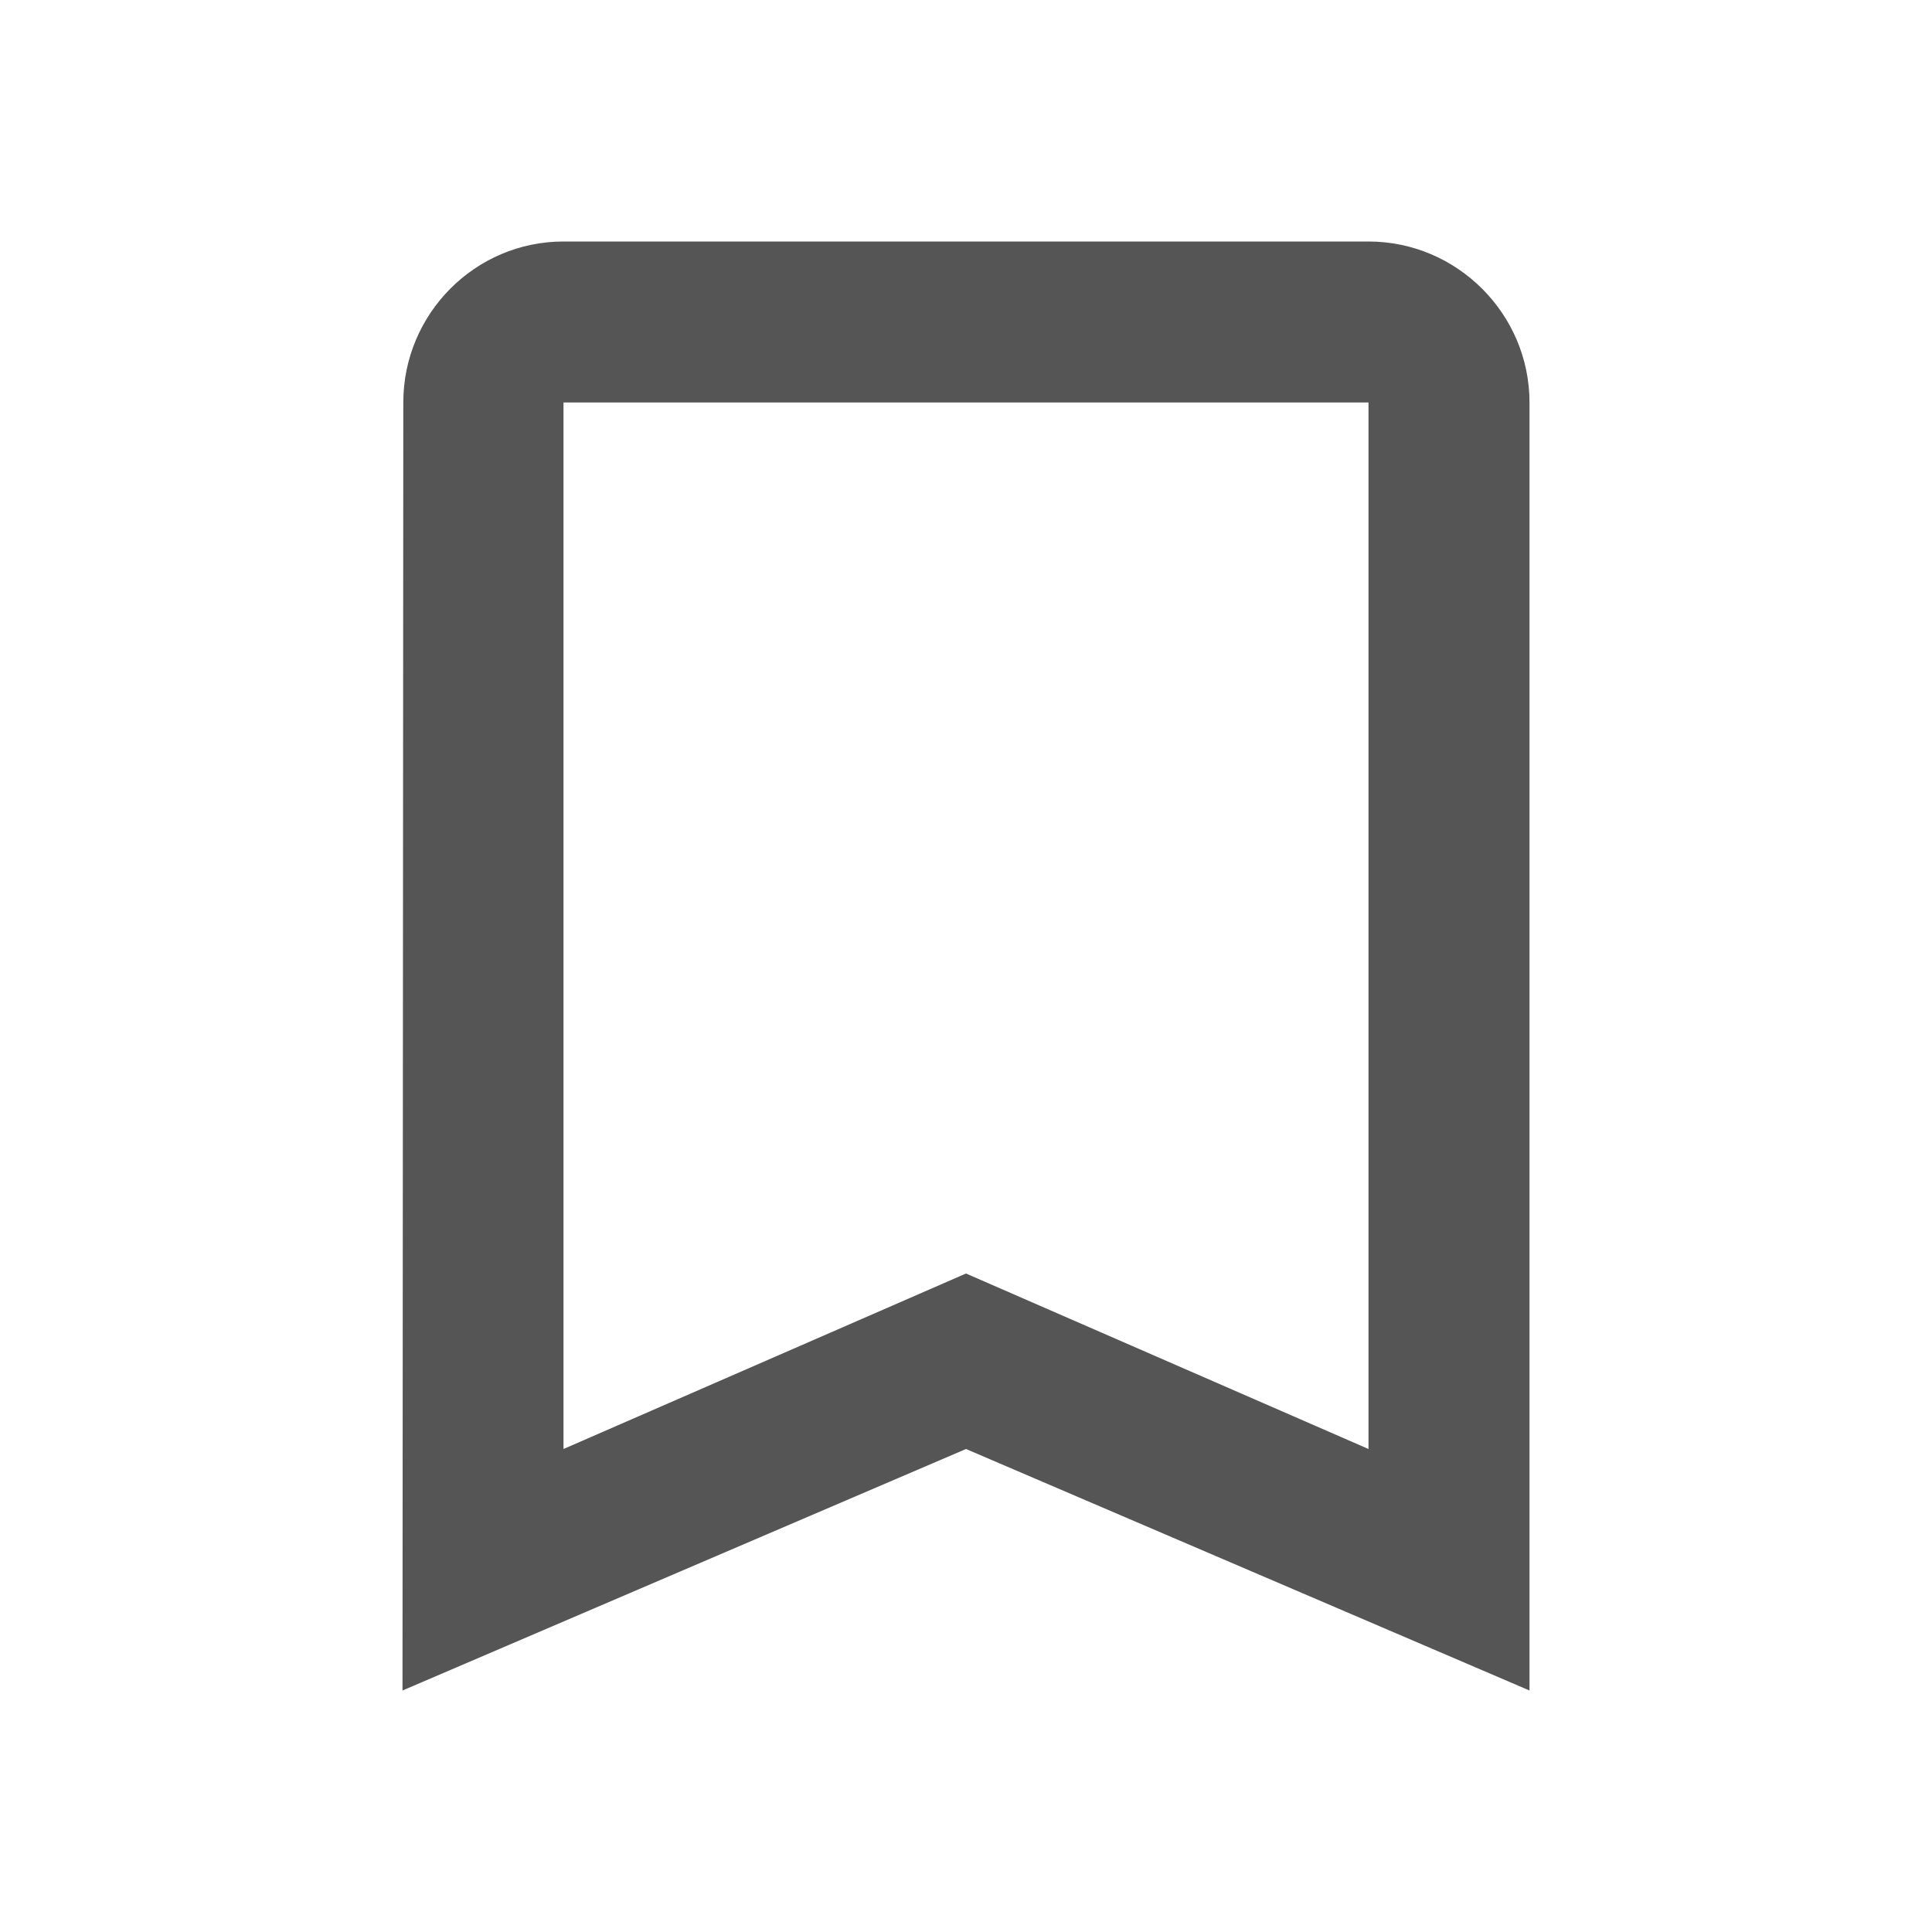
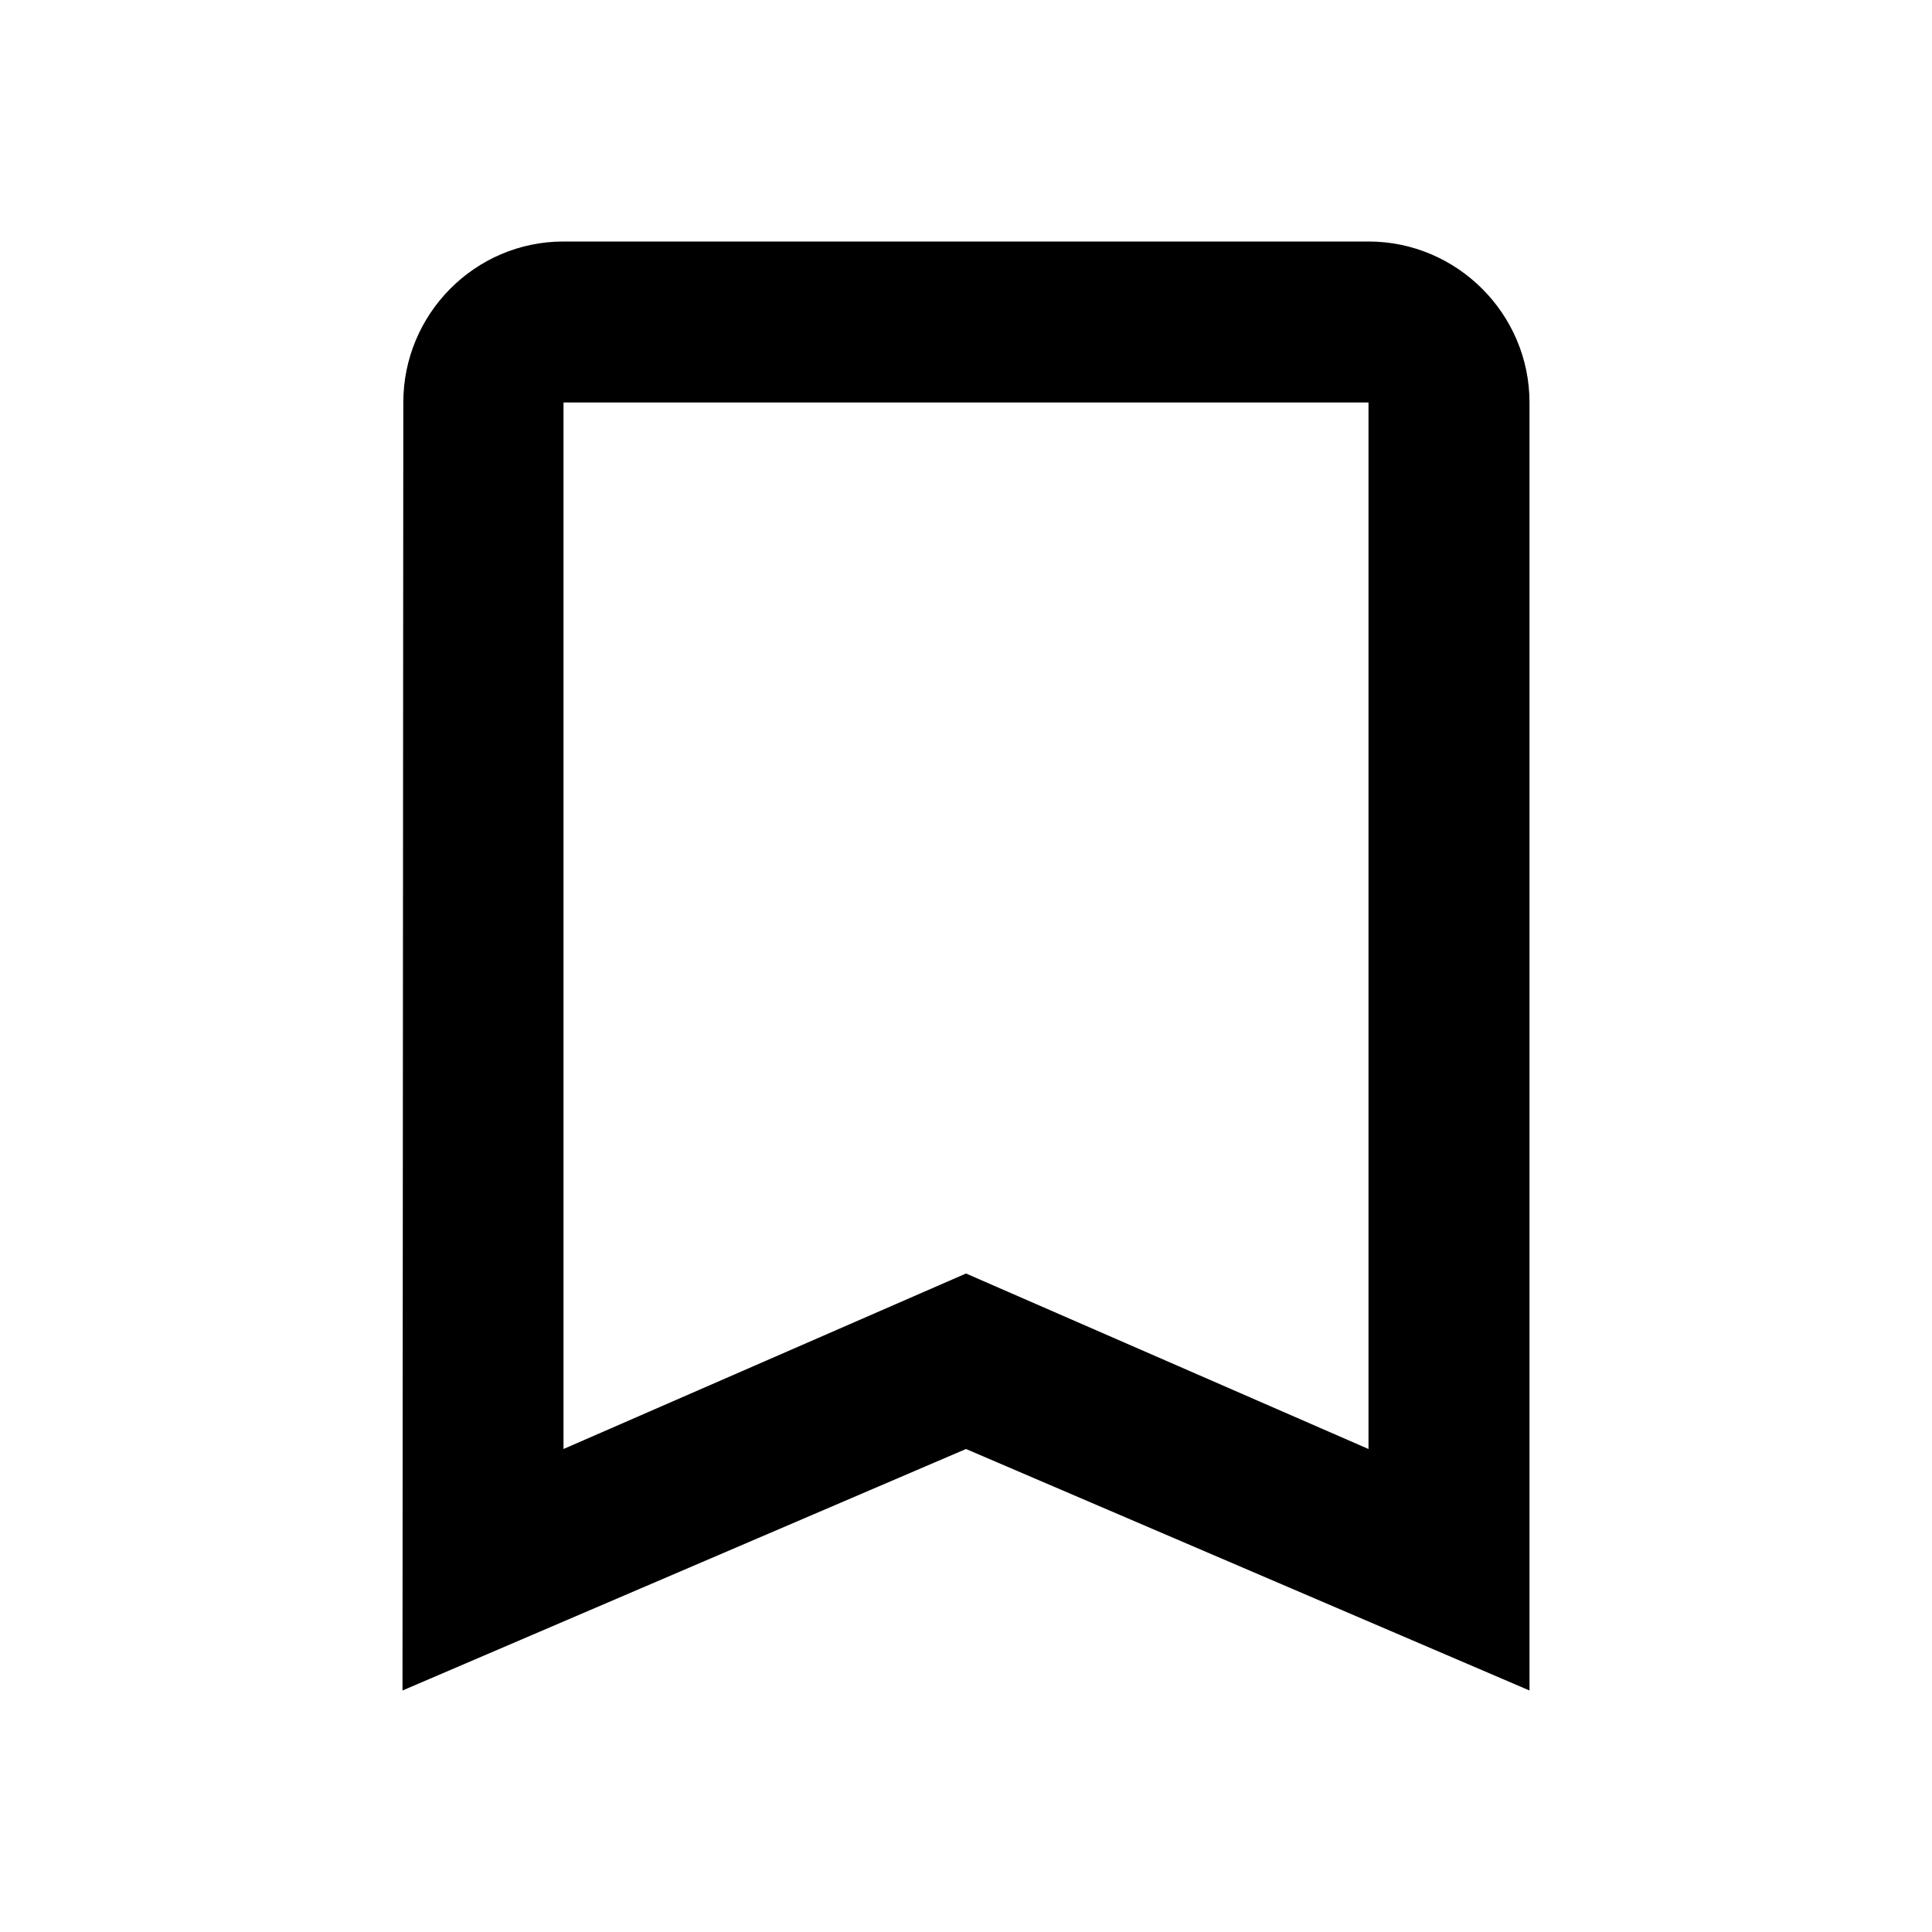
<svg xmlns="http://www.w3.org/2000/svg" width="24" height="24" viewBox="0 0 24 24">
-   <path fill="#555555" d="M17 3H7c-1.1 0-1.99.9-1.99 2L5 21l7-3 7 3V5c0-1.1-.9-2-2-2zm0 15l-5-2.18L7 18V5h10v13z" />
+   <path d="M17 3H7c-1.1 0-1.99.9-1.99 2L5 21l7-3 7 3V5c0-1.1-.9-2-2-2zm0 15l-5-2.18L7 18V5h10v13z" />
  <path d="M0 0h24v24H0z" fill="none" />
</svg>
